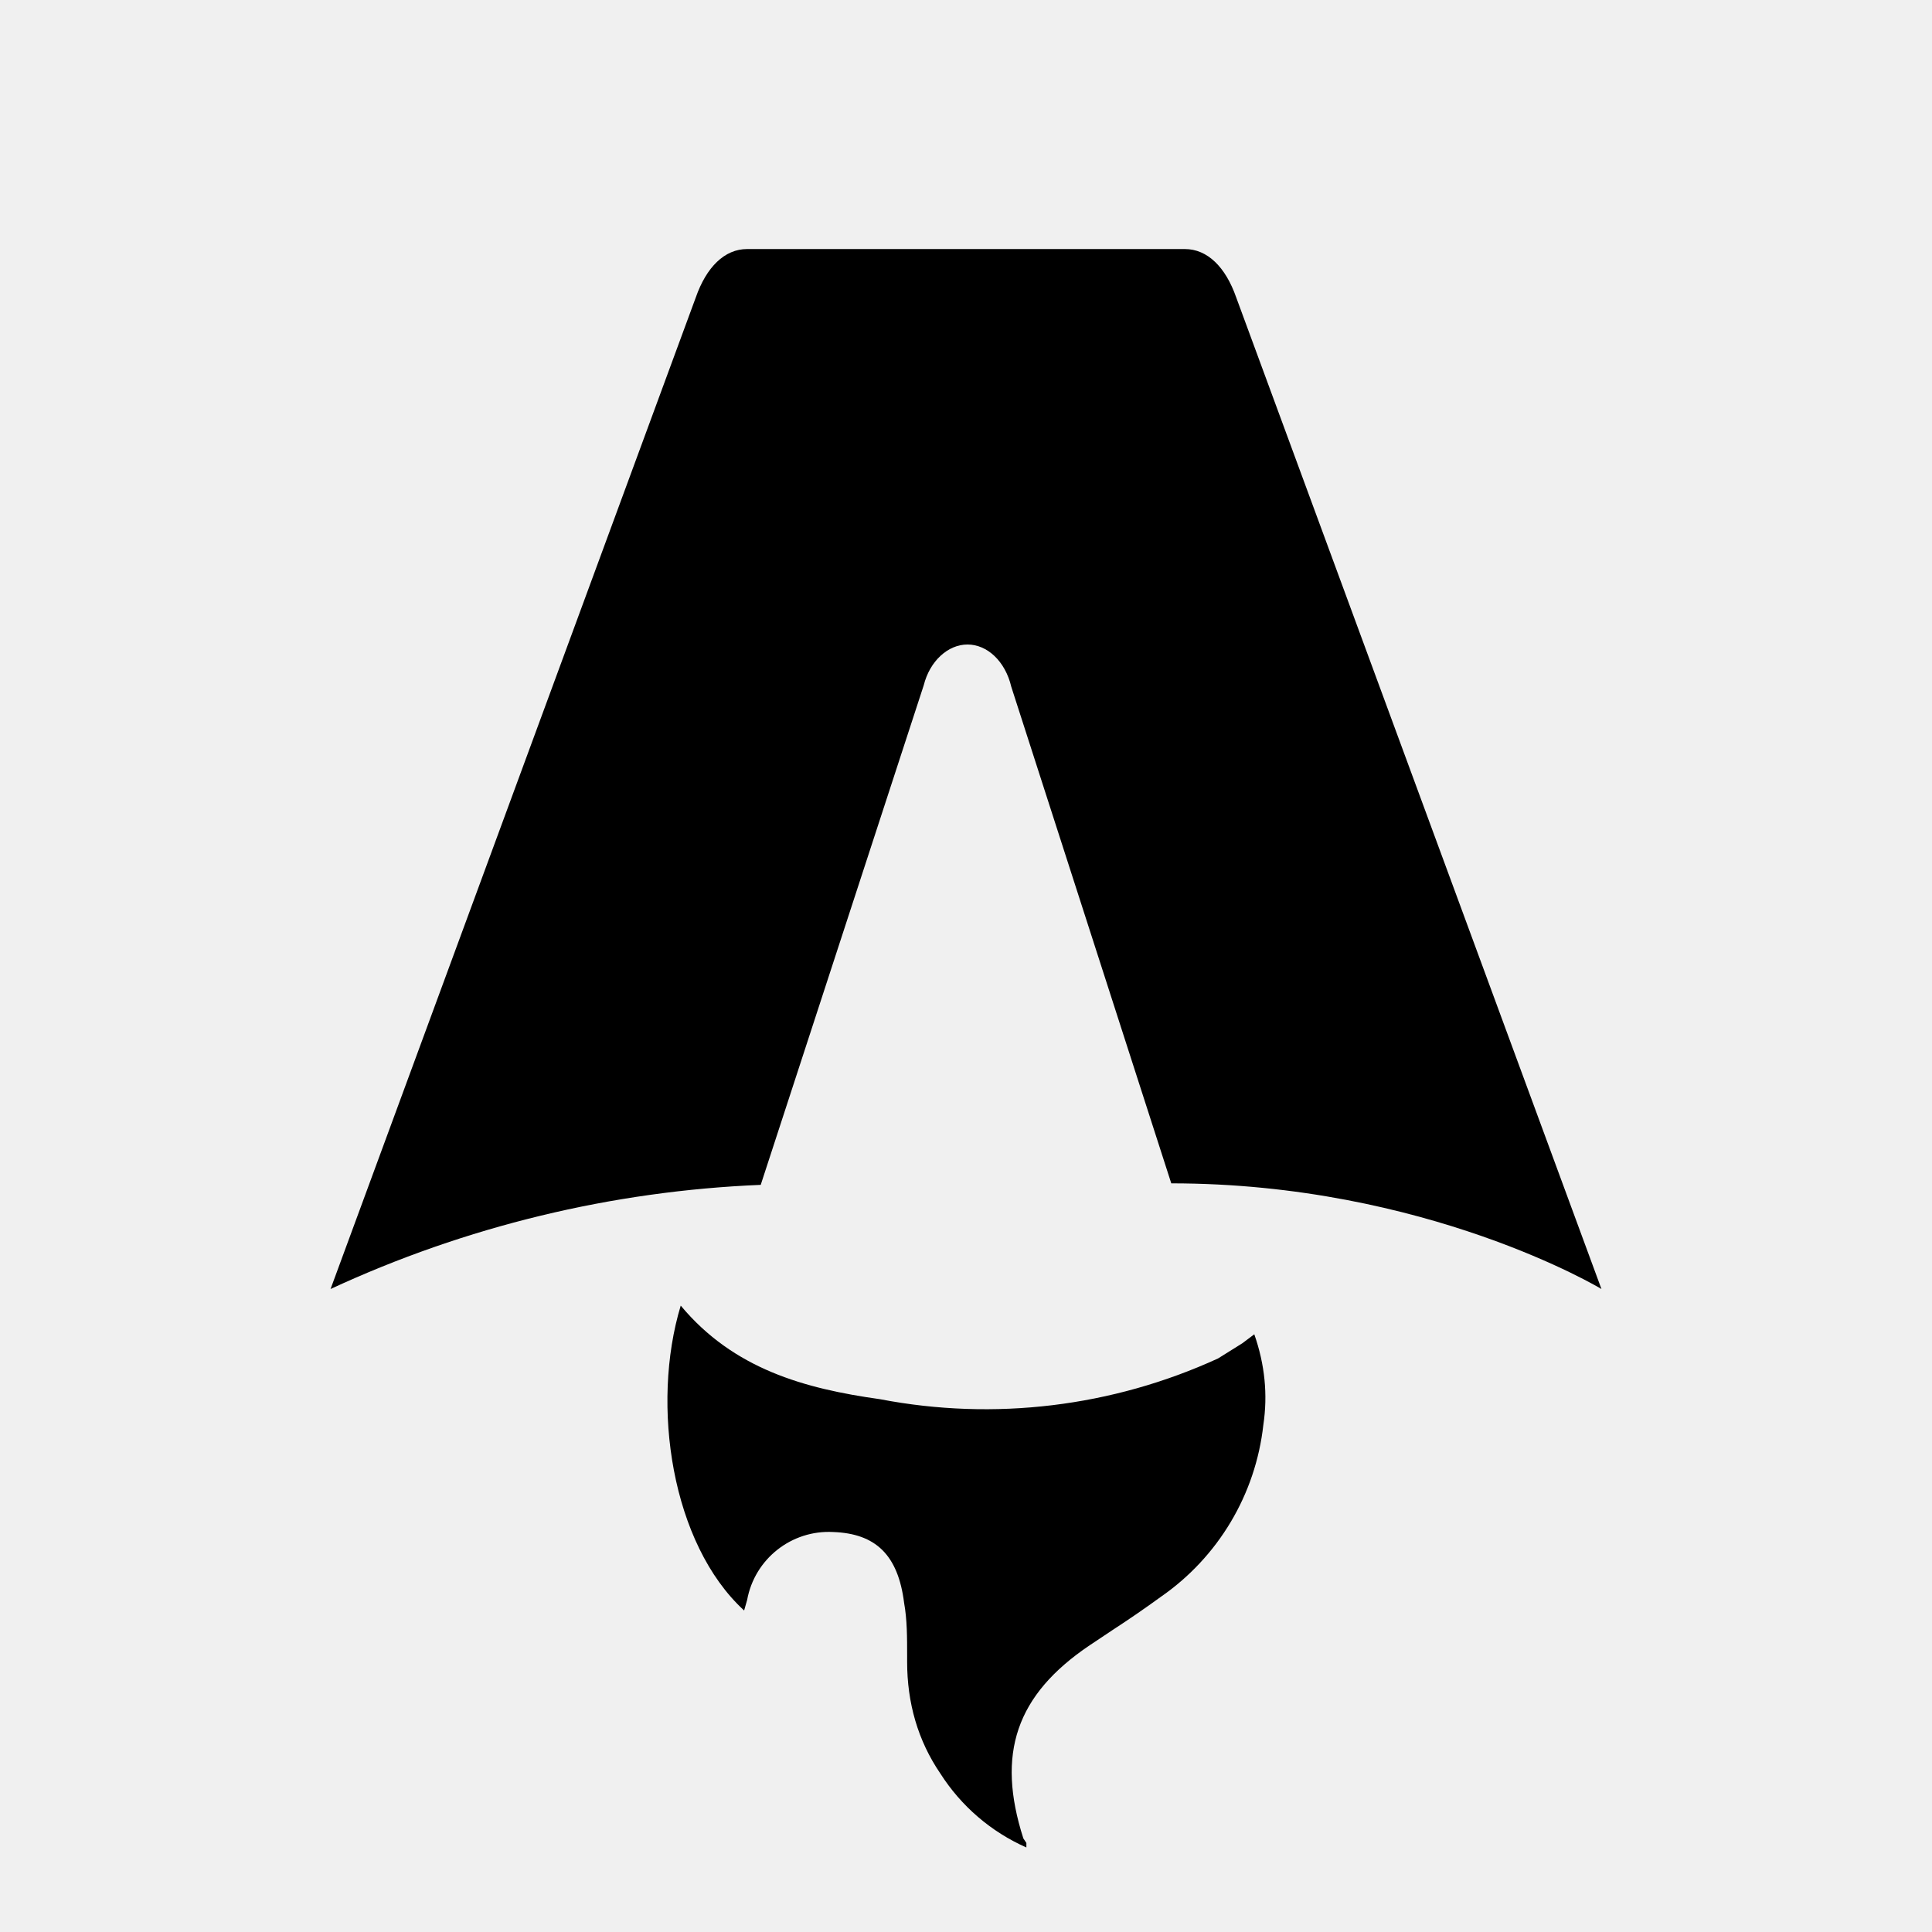
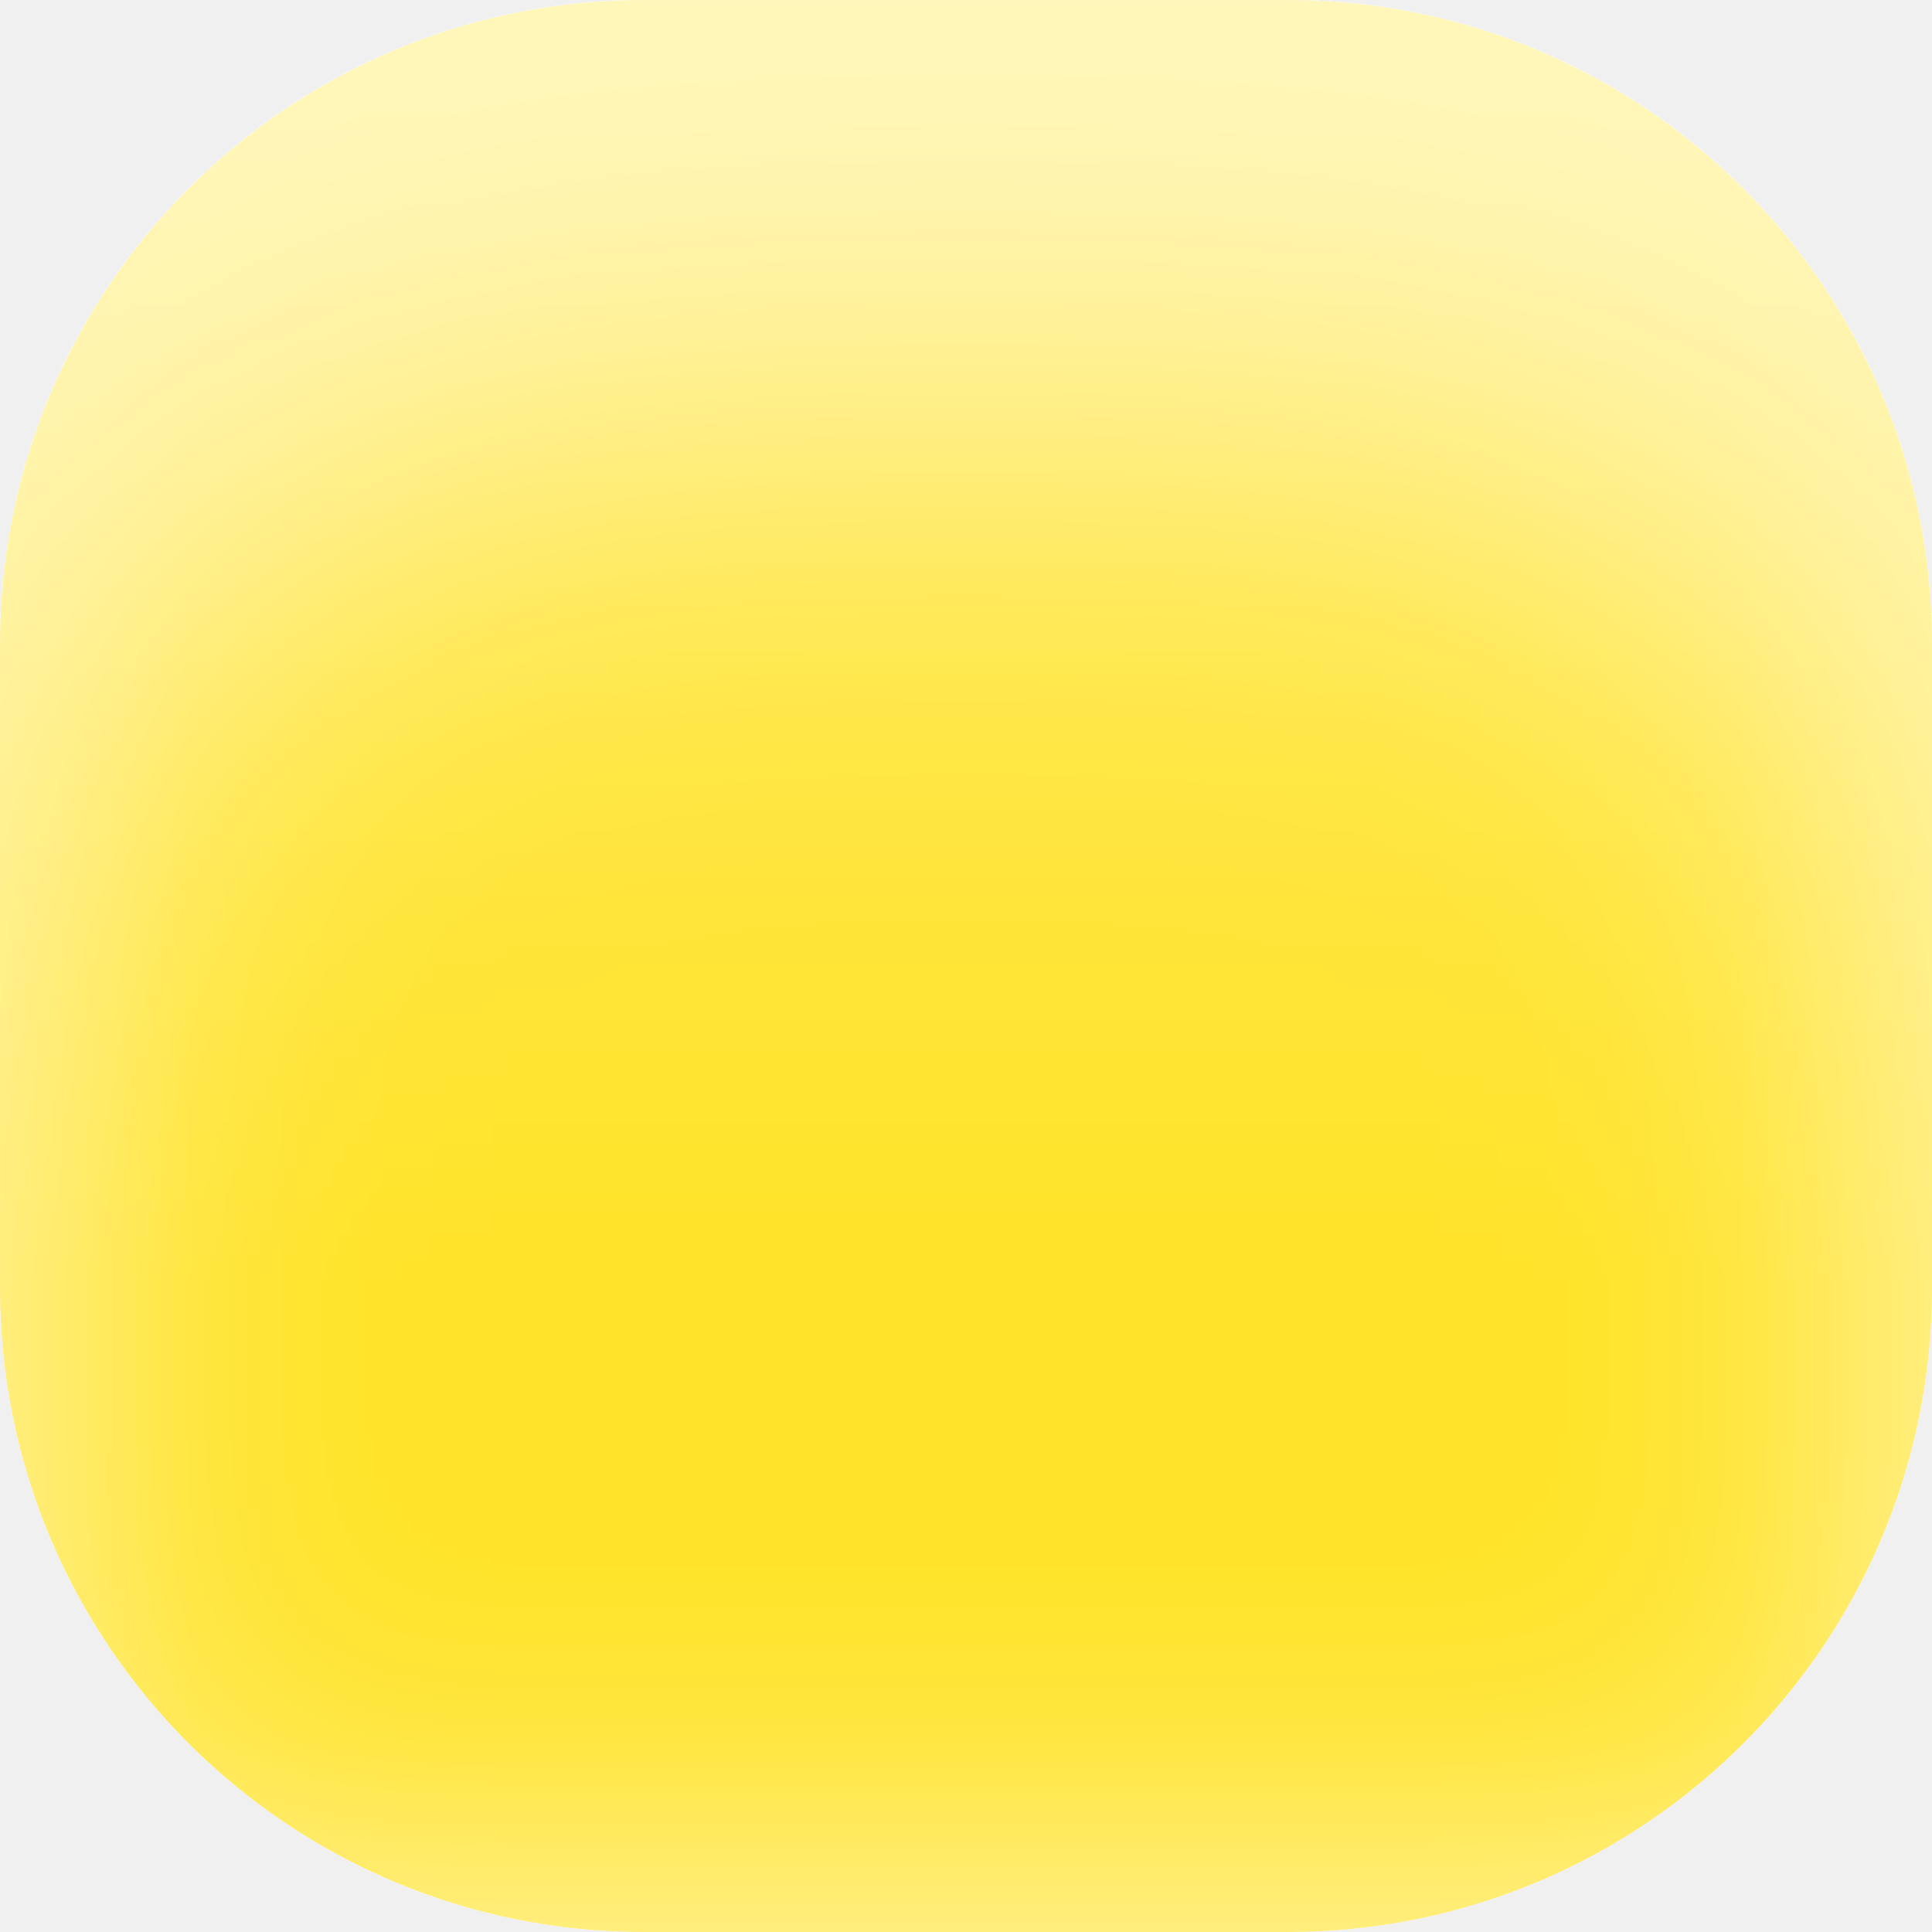
- <svg xmlns="http://www.w3.org/2000/svg" fill="none" viewBox="0 0 128 128">
-   <path d="M50.4 78.5a75.1 75.1 0 0 0-28.5 6.9l24.2-65.7c.7-2 1.9-3.2 3.4-3.2h29c1.5 0 2.7 1.2 3.4 3.2l24.2 65.7s-11.6-7-28.5-7L67 45.5c-.4-1.7-1.6-2.8-2.9-2.8-1.3 0-2.5 1.1-2.9 2.7L50.4 78.5Zm-1.1 28.2Zm-4.2-20.2c-2 6.6-.6 15.8 4.2 20.2a17.5 17.5 0 0 1 .2-.7 5.5 5.5 0 0 1 5.7-4.5c2.8.1 4.3 1.5 4.7 4.7.2 1.1.2 2.3.2 3.5v.4c0 2.7.7 5.2 2.2 7.4a13 13 0 0 0 5.7 4.9v-.3l-.2-.3c-1.8-5.6-.5-9.5 4.4-12.8l1.5-1a73 73 0 0 0 3.2-2.2 16 16 0 0 0 6.8-11.4c.3-2 .1-4-.6-6l-.8.6-1.6 1a37 37 0 0 1-22.4 2.7c-5-.7-9.7-2-13.2-6.2Z" />
-   <style>
-         path { fill: #000; }
-         @media (prefers-color-scheme: dark) {
-             path { fill: #FFF; }
-         }
-     </style>
+ <svg xmlns="http://www.w3.org/2000/svg" width="36" height="36" viewBox="0 0 36 36" fill="none">
+   <g filter="url(#filter0_i_2236_220)">
+     <path d="M0 12C0 5.373 5.373 0 12 0H24C30.627 0 36 5.373 36 12V24C36 30.627 30.627 36 24 36H12C5.373 36 0 30.627 0 24V12Z" fill="url(#paint0_linear_2236_220)" />
+   </g>
+   <defs>
+     <filter id="filter0_i_2236_220" x="0" y="0" width="36" height="44" filterUnits="userSpaceOnUse" color-interpolation-filters="sRGB">
+       <feFlood flood-opacity="0" result="BackgroundImageFix" />
+       <feBlend mode="normal" in="SourceGraphic" in2="BackgroundImageFix" result="shape" />
+       <feColorMatrix in="SourceAlpha" type="matrix" values="0 0 0 0 0 0 0 0 0 0 0 0 0 0 0 0 0 0 127 0" result="hardAlpha" />
+       <feOffset dy="8" />
+       <feGaussianBlur stdDeviation="6.3" />
+       <feComposite in2="hardAlpha" operator="arithmetic" k2="-1" k3="1" />
+       <feColorMatrix type="matrix" values="0 0 0 0 1 0 0 0 0 1 0 0 0 0 1 0 0 0 0.57 0" />
+       <feBlend mode="normal" in2="shape" result="effect1_innerShadow_2236_220" />
+     </filter>
+     <linearGradient id="paint0_linear_2236_220" x1="18" y1="-14.5" x2="18" y2="36" gradientUnits="userSpaceOnUse">
+       <stop offset="0.103" stop-color="#FFED78" />
+       <stop offset="0.763" stop-color="#FFE328" />
+     </linearGradient>
+   </defs>
</svg>
